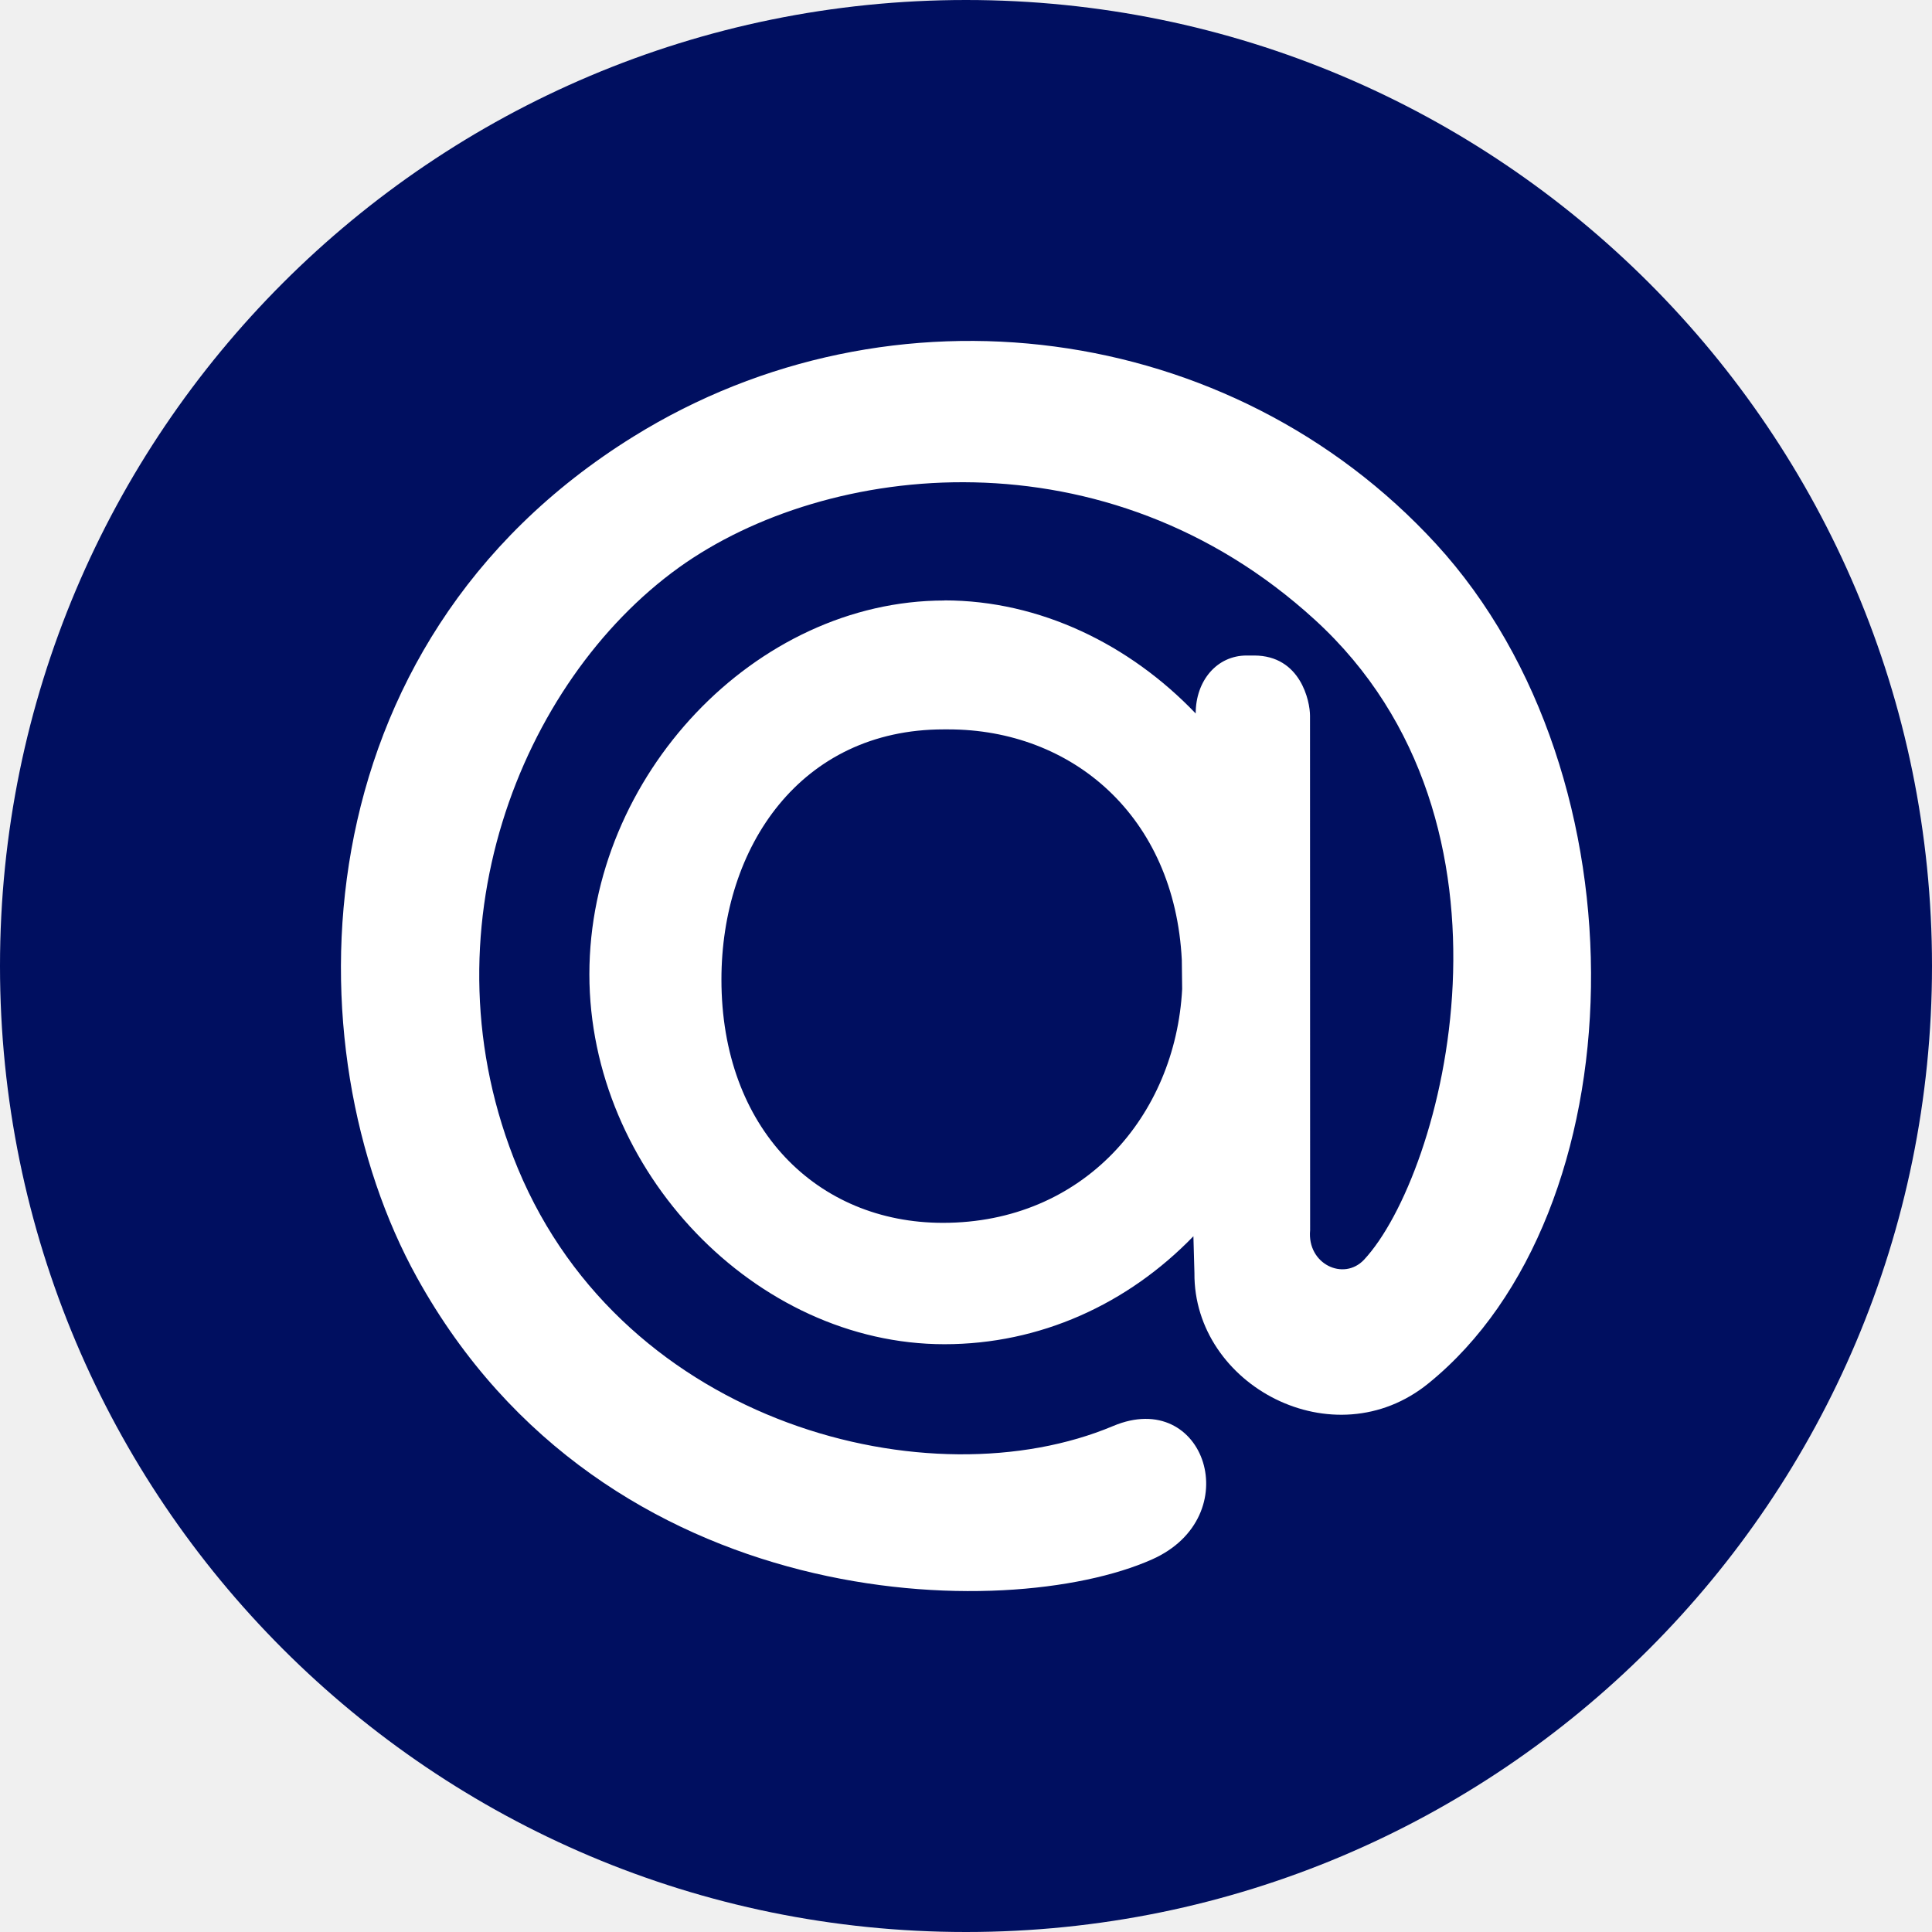
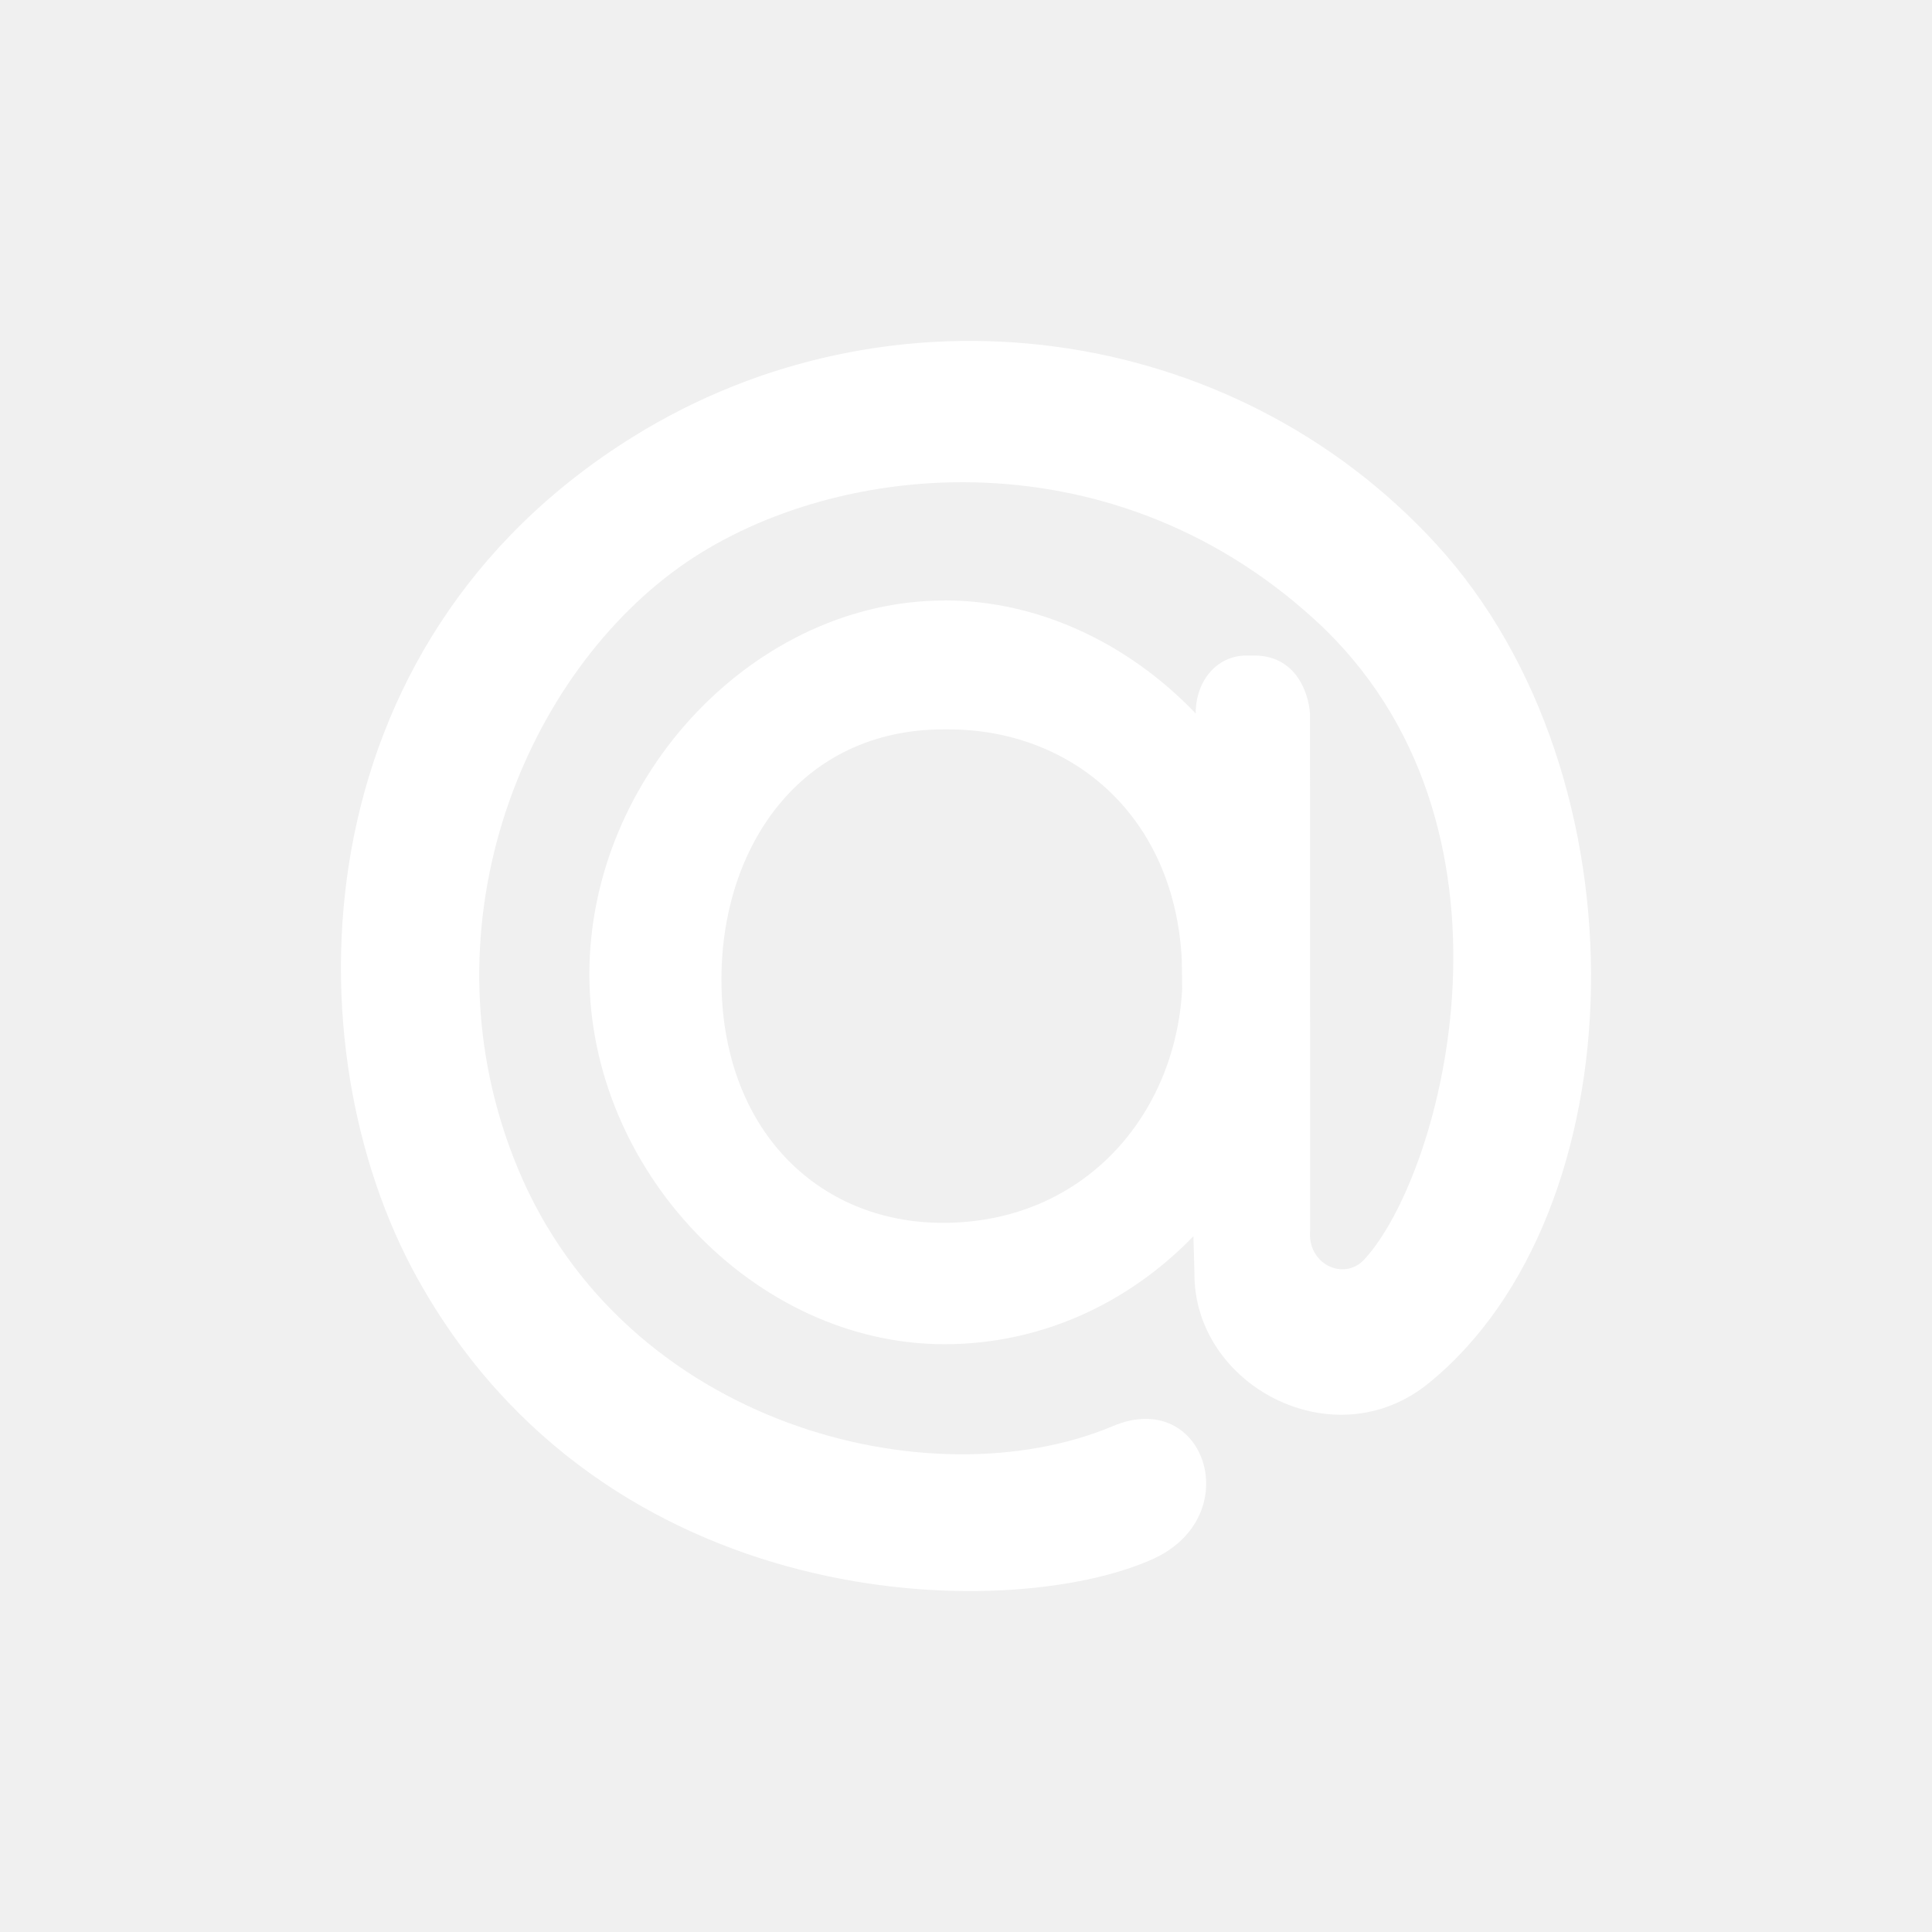
<svg xmlns="http://www.w3.org/2000/svg" width="17" height="17" viewBox="0 0 17 17" fill="none">
-   <circle cx="8.5" cy="8.5" r="8.5" fill="#000F60" />
+   <circle cx="8.5" cy="8.5" r="8.5" />
  <path d="M8.31 5.283C9.15 5.283 9.941 5.671 10.521 6.278V6.279C10.521 5.988 10.709 5.768 10.969 5.768H11.035C11.445 5.768 11.527 6.171 11.527 6.298L11.528 10.825C11.5 11.122 11.822 11.275 12.002 11.085C12.698 10.338 13.532 7.244 11.568 5.452C9.737 3.78 7.279 4.056 5.972 4.995C4.583 5.996 3.695 8.205 4.557 10.282C5.499 12.546 8.192 13.222 9.794 12.548C10.605 12.206 10.979 13.348 10.136 13.722C8.865 14.287 5.324 14.229 3.67 11.243C2.552 9.226 2.611 5.678 5.576 3.84C7.843 2.433 10.833 2.823 12.635 4.785C14.519 6.838 14.41 10.678 12.571 12.171C11.738 12.85 10.501 12.19 10.51 11.201L10.501 10.878C9.921 11.477 9.15 11.828 8.31 11.828C6.648 11.828 5.186 10.303 5.186 8.573C5.186 6.825 6.648 5.284 8.31 5.284V5.283ZM10.399 8.448C10.336 7.181 9.434 6.418 8.344 6.418H8.303C7.046 6.418 6.348 7.45 6.348 8.619C6.348 9.931 7.191 10.76 8.297 10.76C9.532 10.76 10.343 9.818 10.402 8.703L10.399 8.448Z" fill="white" />
</svg>
